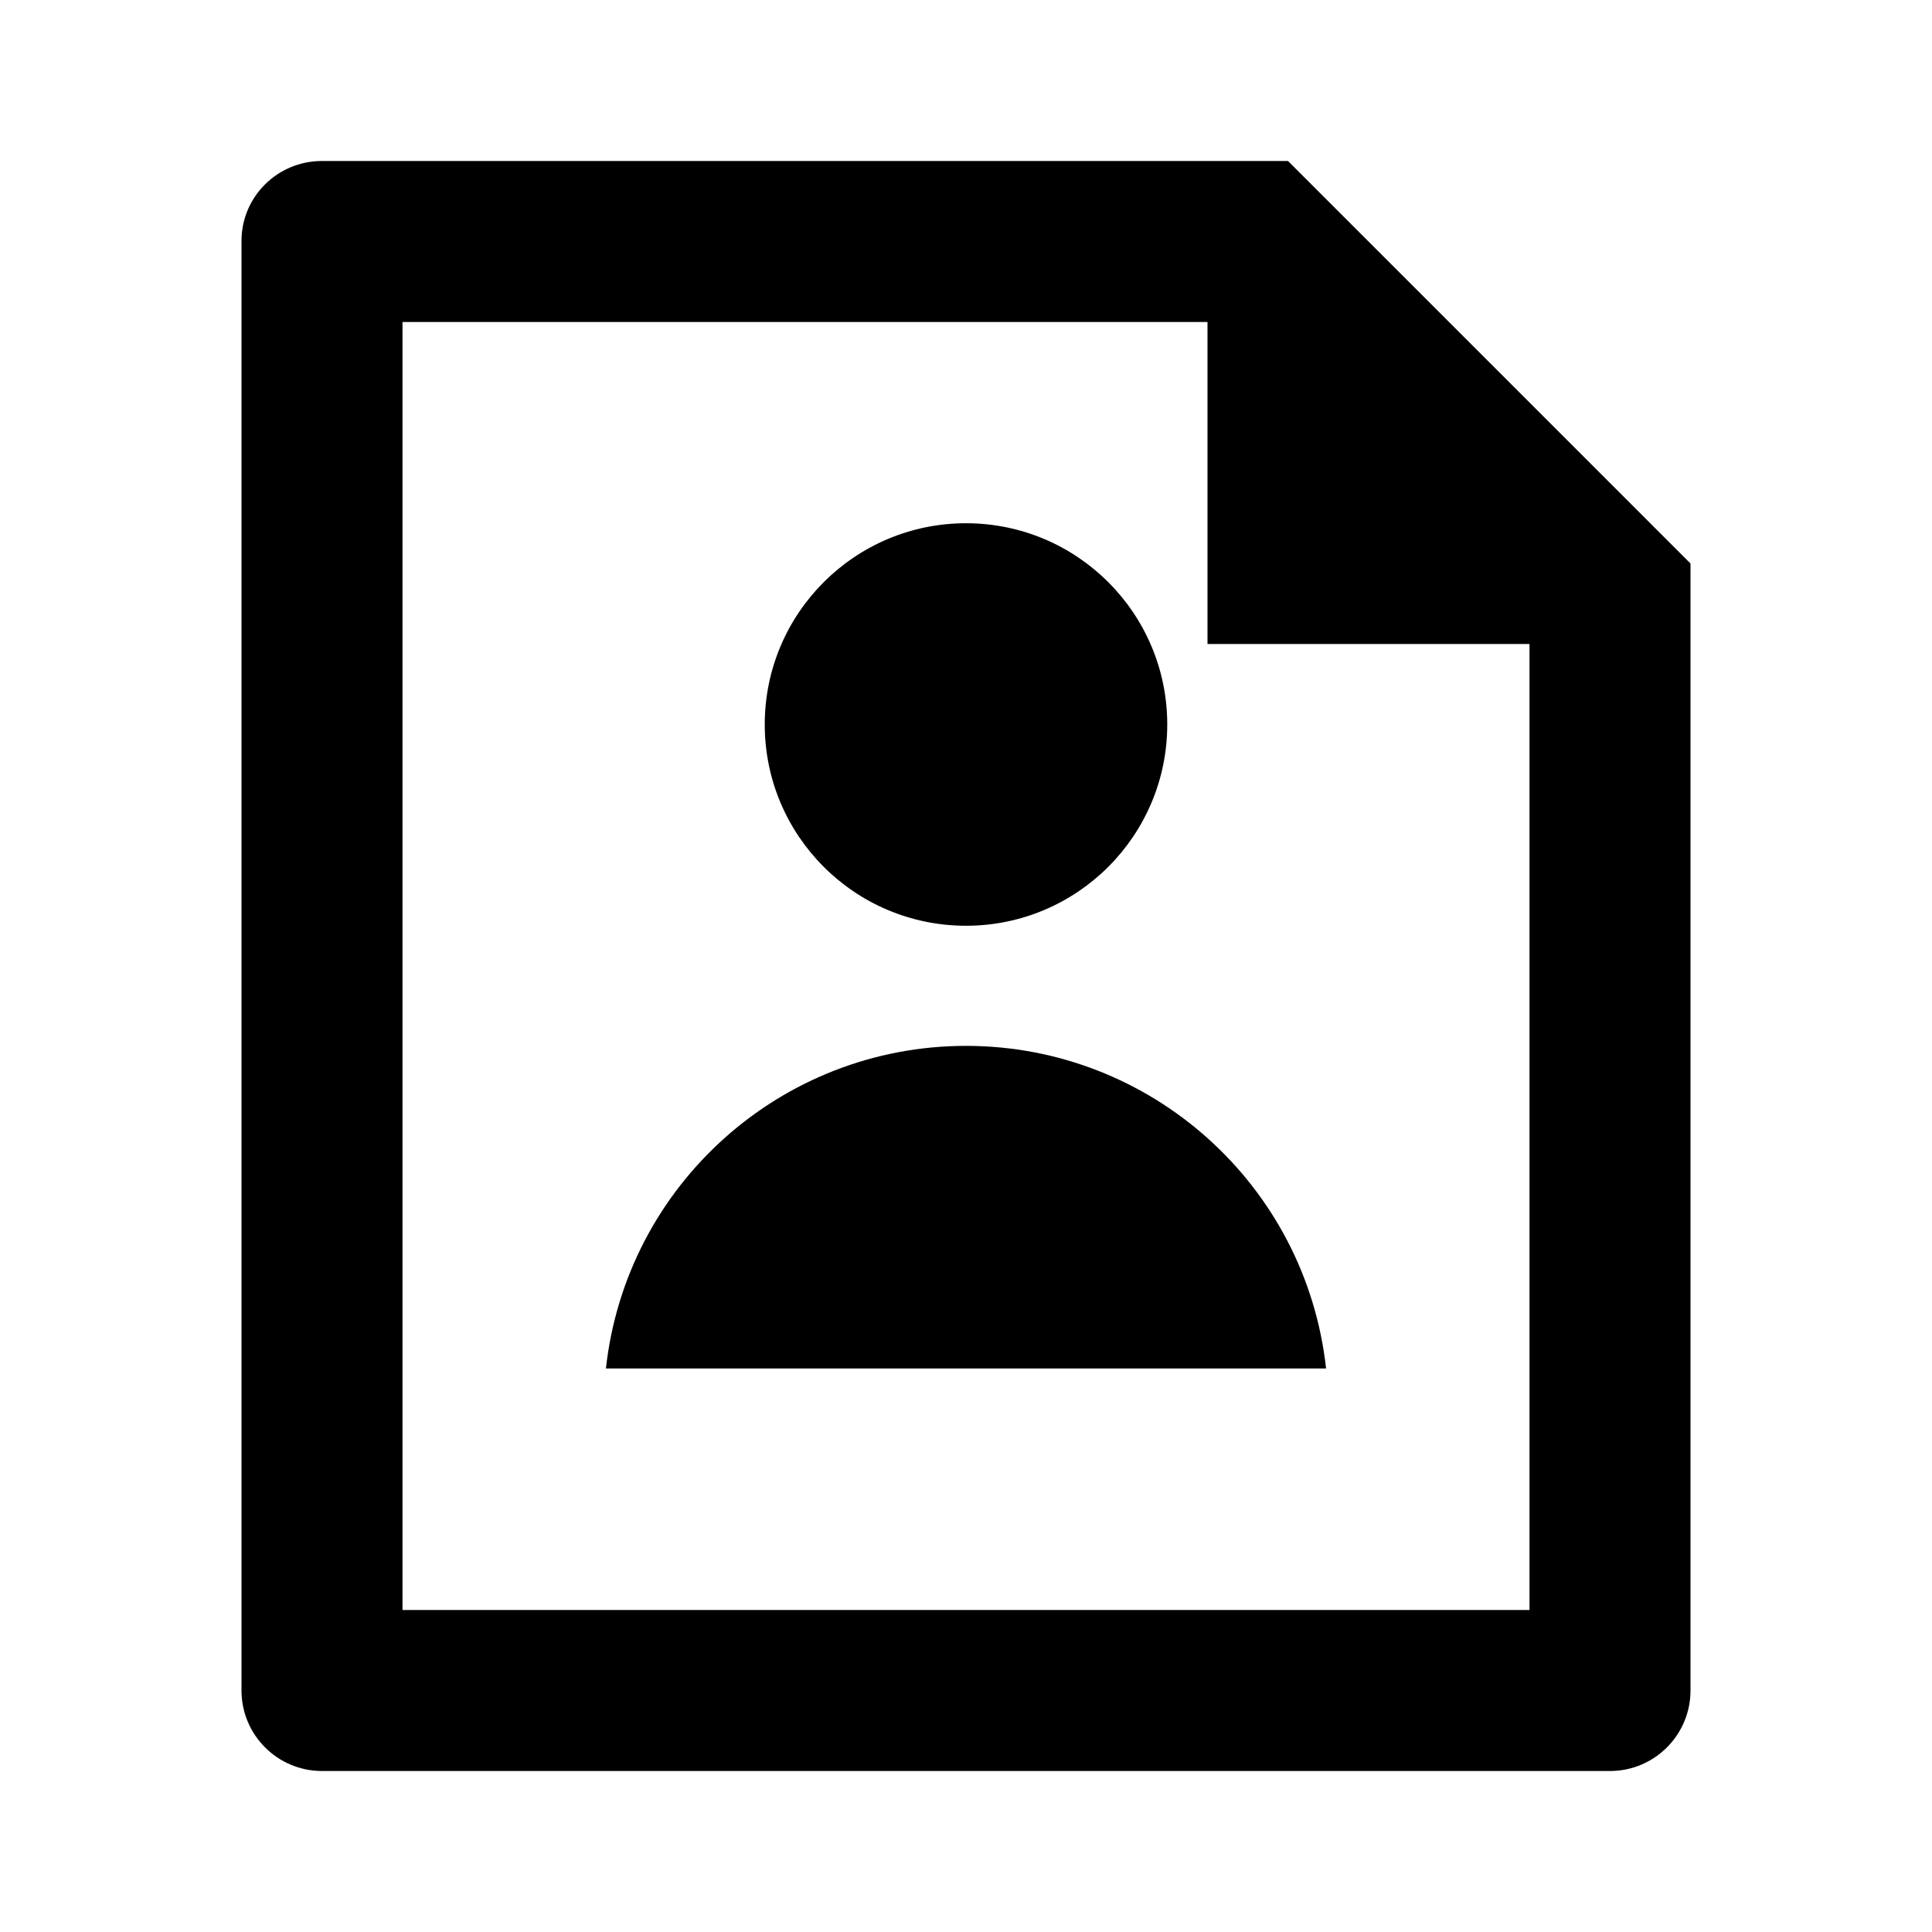
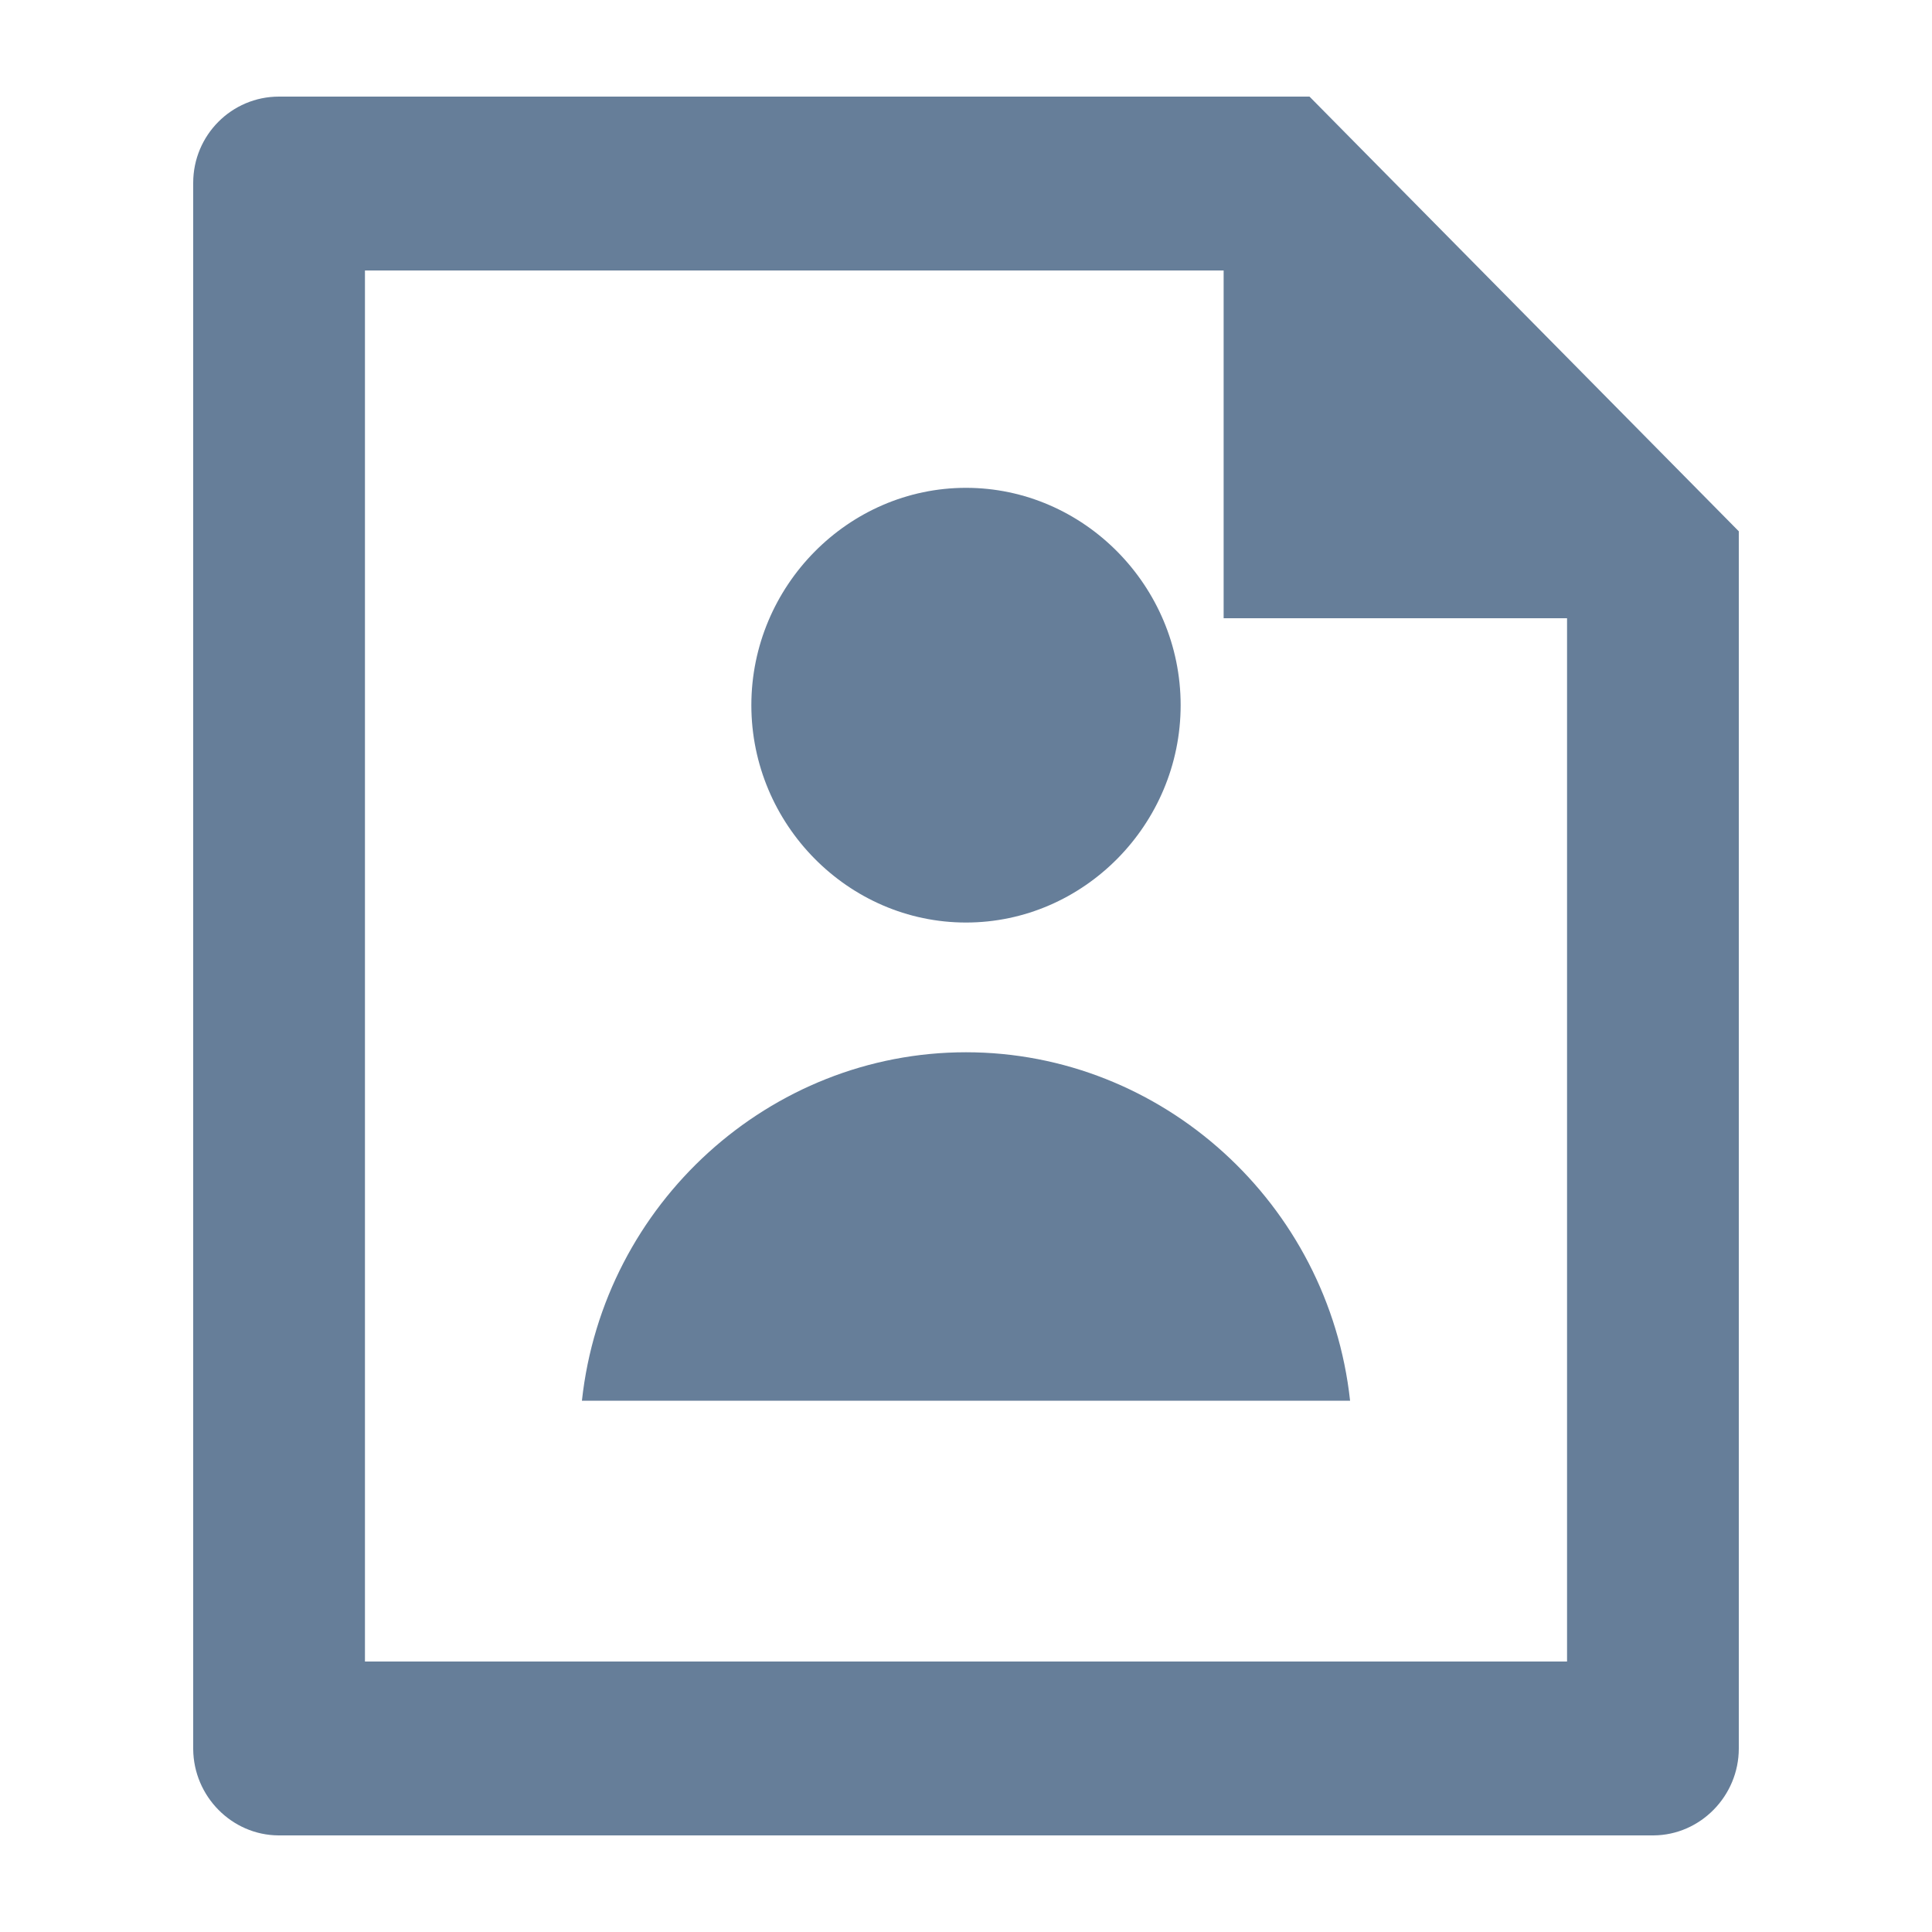
- <svg xmlns="http://www.w3.org/2000/svg" viewBox="0 0 24 24">
-   <path d="m0 0h24v24h-24z" fill="none" />
-   <path d="m15 4h-10v16h14v-12h-4zm-12-1.008c0-.548.447-.992.999-.992h12.001l5 5v13.993a1 1 0 0 1 -.993 1.007h-16.014a1 1 0 0 1 -.993-.992zm9 8.508a2.5 2.5 0 1 1 0-5 2.5 2.5 0 0 1 0 5zm-4.473 5.5a4.5 4.5 0 0 1 8.946 0z" />
+ <svg xmlns="http://www.w3.org/2000/svg" clip-rule="evenodd" fill-rule="evenodd" stroke-linejoin="round" stroke-miterlimit="2" viewBox="0 0 20 20">
+   <path d="m12.667 2.8h-8.889v14.4h12.444v-10.8h-3.555zm-10.667-.907c0-.493.397-.893.888-.893h10.668l4.444 4.5v12.594.006c0 .491-.397.897-.883.9h-14.234c-.483-.003-.879-.404-.883-.893zm8 7.657c-1.219 0-2.222-1.016-2.222-2.25s1.003-2.25 2.222-2.25 2.222 1.016 2.222 2.25-1.003 2.25-2.222 2.25zm-3.976 4.95c.222-2.043 1.946-3.607 3.976-3.607s3.754 1.564 3.976 3.607z" fill="#667e99" fill-rule="nonzero" />
</svg>
